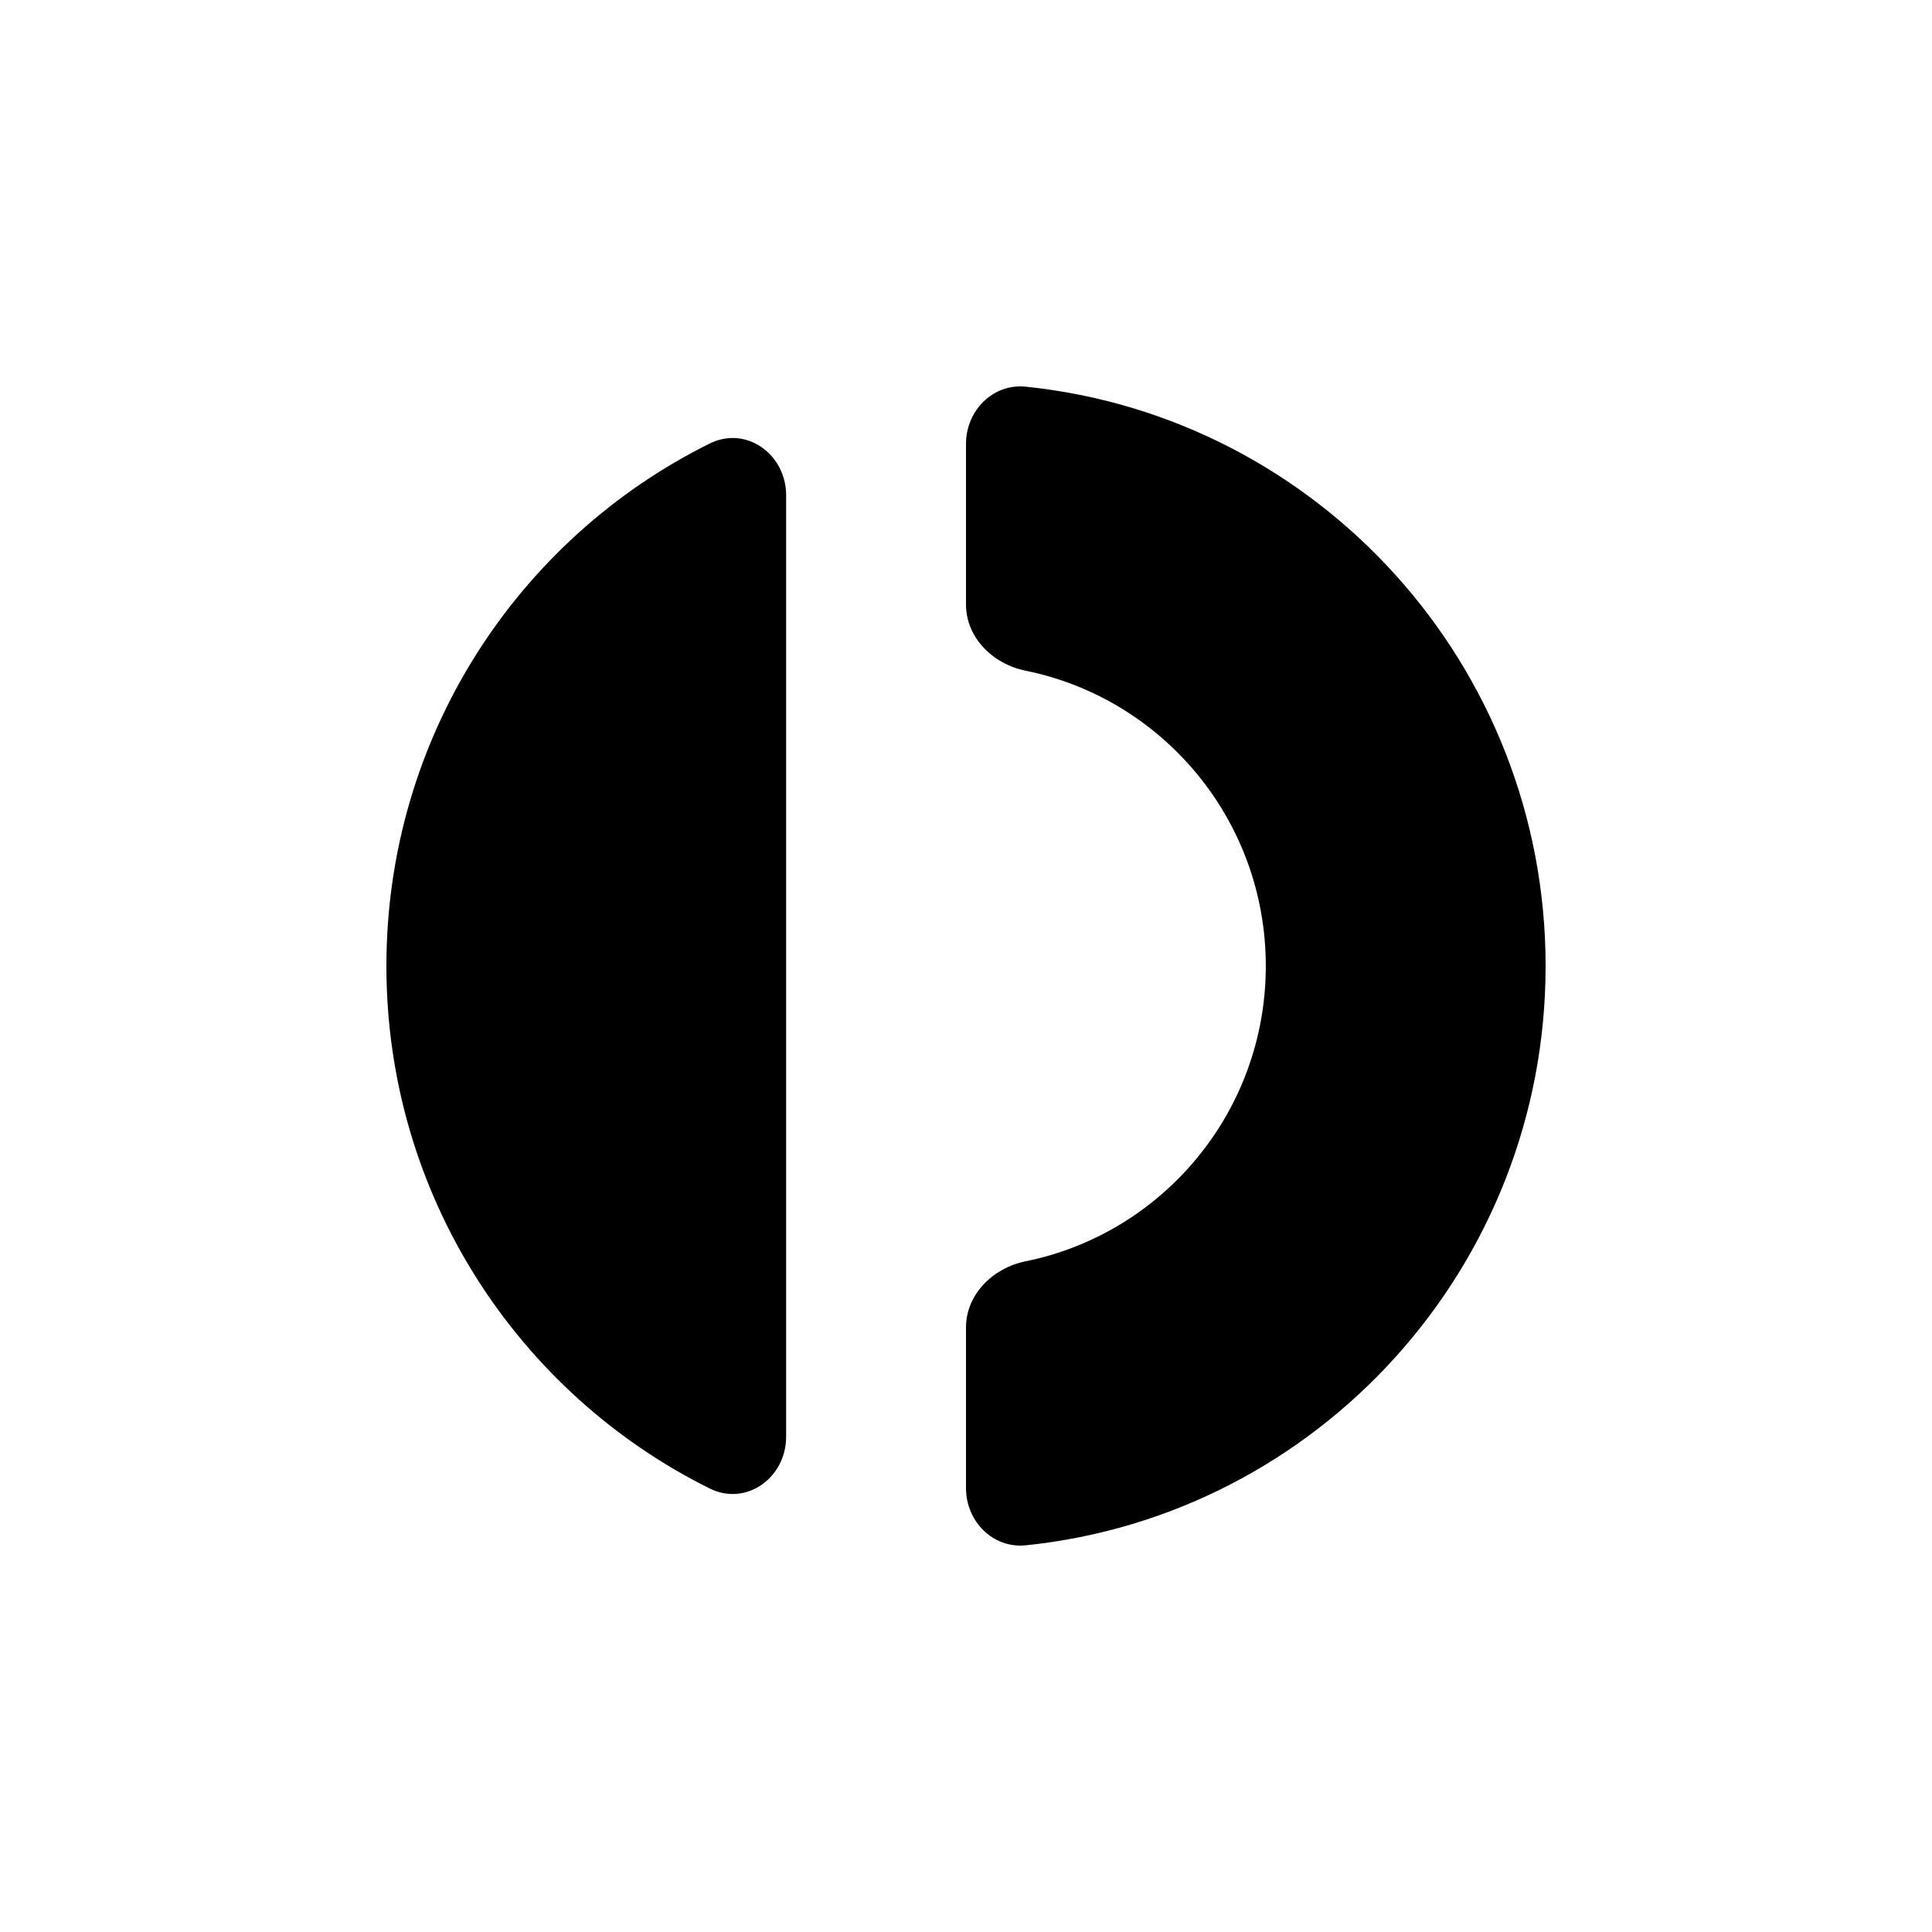
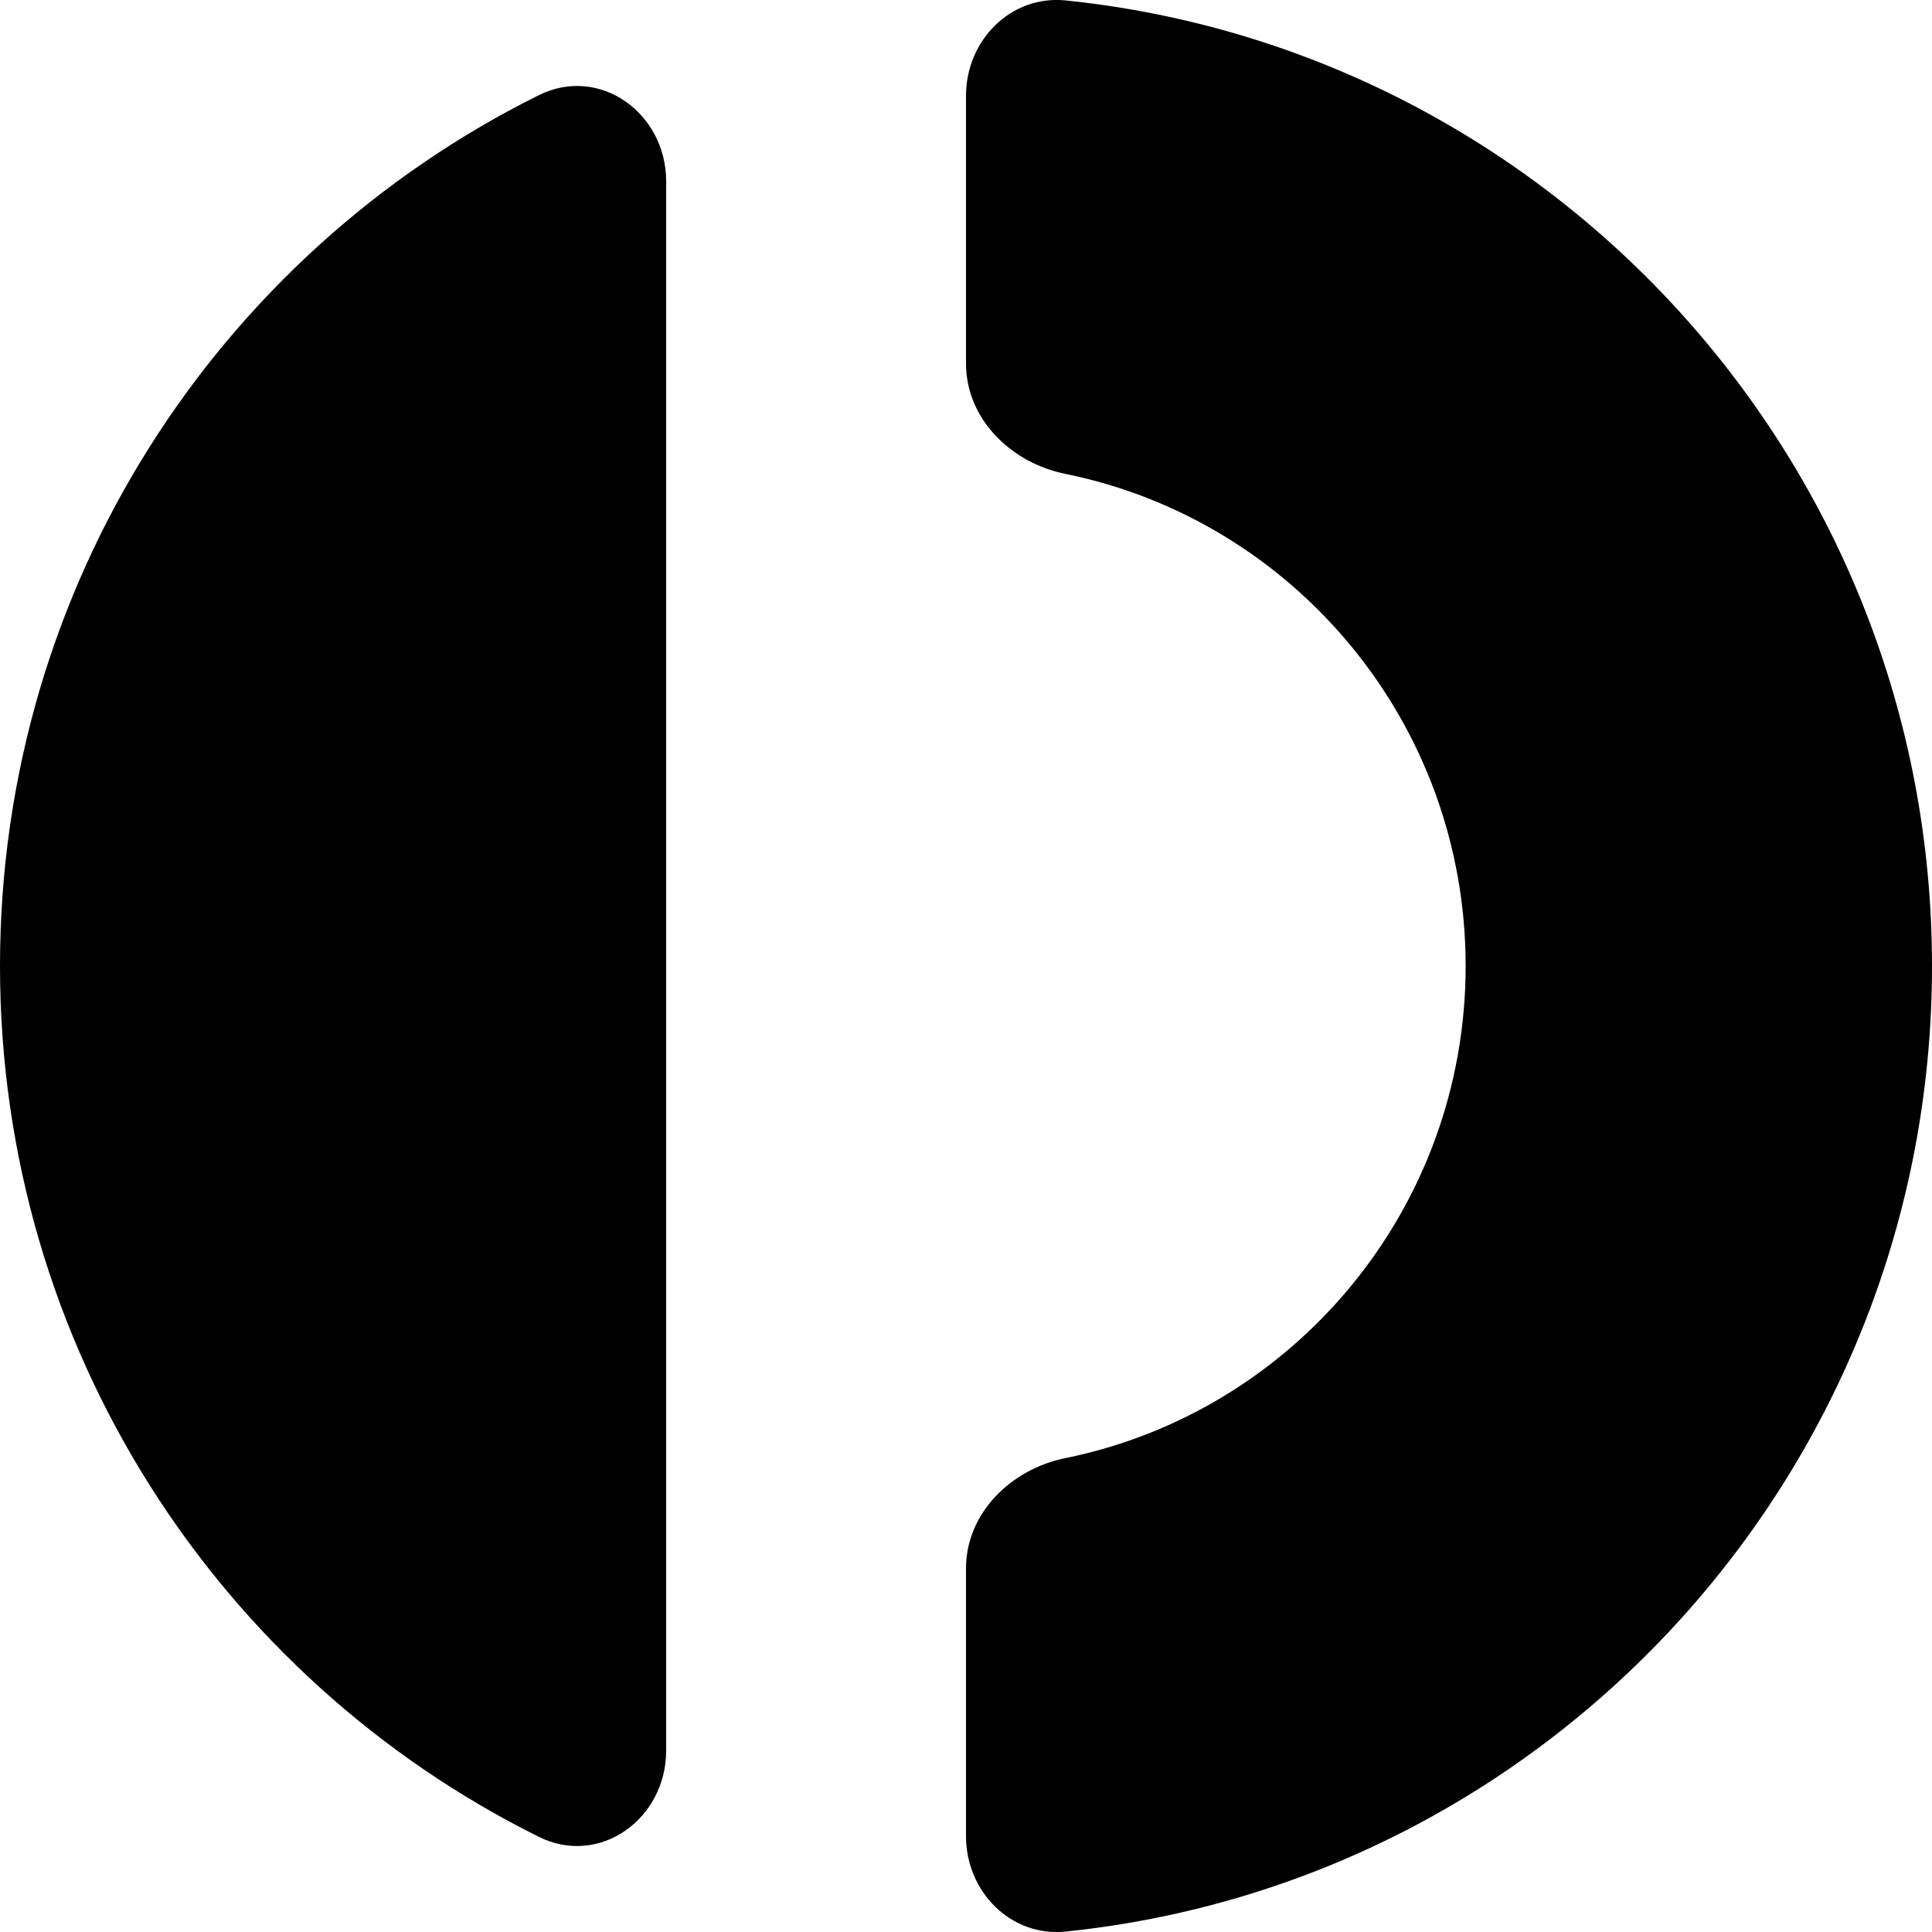
- <svg xmlns="http://www.w3.org/2000/svg" width="40" height="40" viewBox="0 0 40 40" fill="none">
-   <path d="M20 30.81C20 31.499 20.558 32.064 21.239 31.994C27.284 31.371 32 26.239 32 20C32 13.761 27.284 8.629 21.239 8.006C20.558 7.935 20 8.501 20 9.19V12.516C20 13.205 20.561 13.75 21.233 13.886C24.071 14.461 26.207 16.98 26.207 20C26.207 23.02 24.071 25.539 21.233 26.114C20.561 26.25 20 26.796 20 27.484V30.81ZM16.276 10.253C16.276 9.405 15.449 8.807 14.693 9.183C10.727 11.15 8 15.255 8 20C8 24.745 10.727 28.849 14.693 30.817C15.449 31.193 16.276 30.595 16.276 29.747V10.254V10.253Z" fill="currentColor" />
+ <svg xmlns="http://www.w3.org/2000/svg" width="26" height="26" viewBox="0 0 26 26" fill="none">
+   <path d="M13 24.711C13 25.458 13.604 26.07 14.343 25.994C20.891 25.318 26 19.759 26 13C26 6.241 20.891 0.682 14.343 0.006C13.604 -0.07 13 0.542 13 1.289V4.892C13 5.639 13.608 6.23 14.336 6.377C17.41 7 19.724 9.728 19.724 13C19.724 16.272 17.41 19 14.336 19.623C13.608 19.77 13 20.362 13 21.108V24.711ZM8.965 2.441C8.965 1.522 8.07 0.874 7.251 1.281C2.955 3.413 0 7.86 0 13C0 18.14 2.955 22.587 7.251 24.719C8.07 25.126 8.965 24.478 8.965 23.559V2.442V2.441Z" fill="currentColor" />
</svg>
